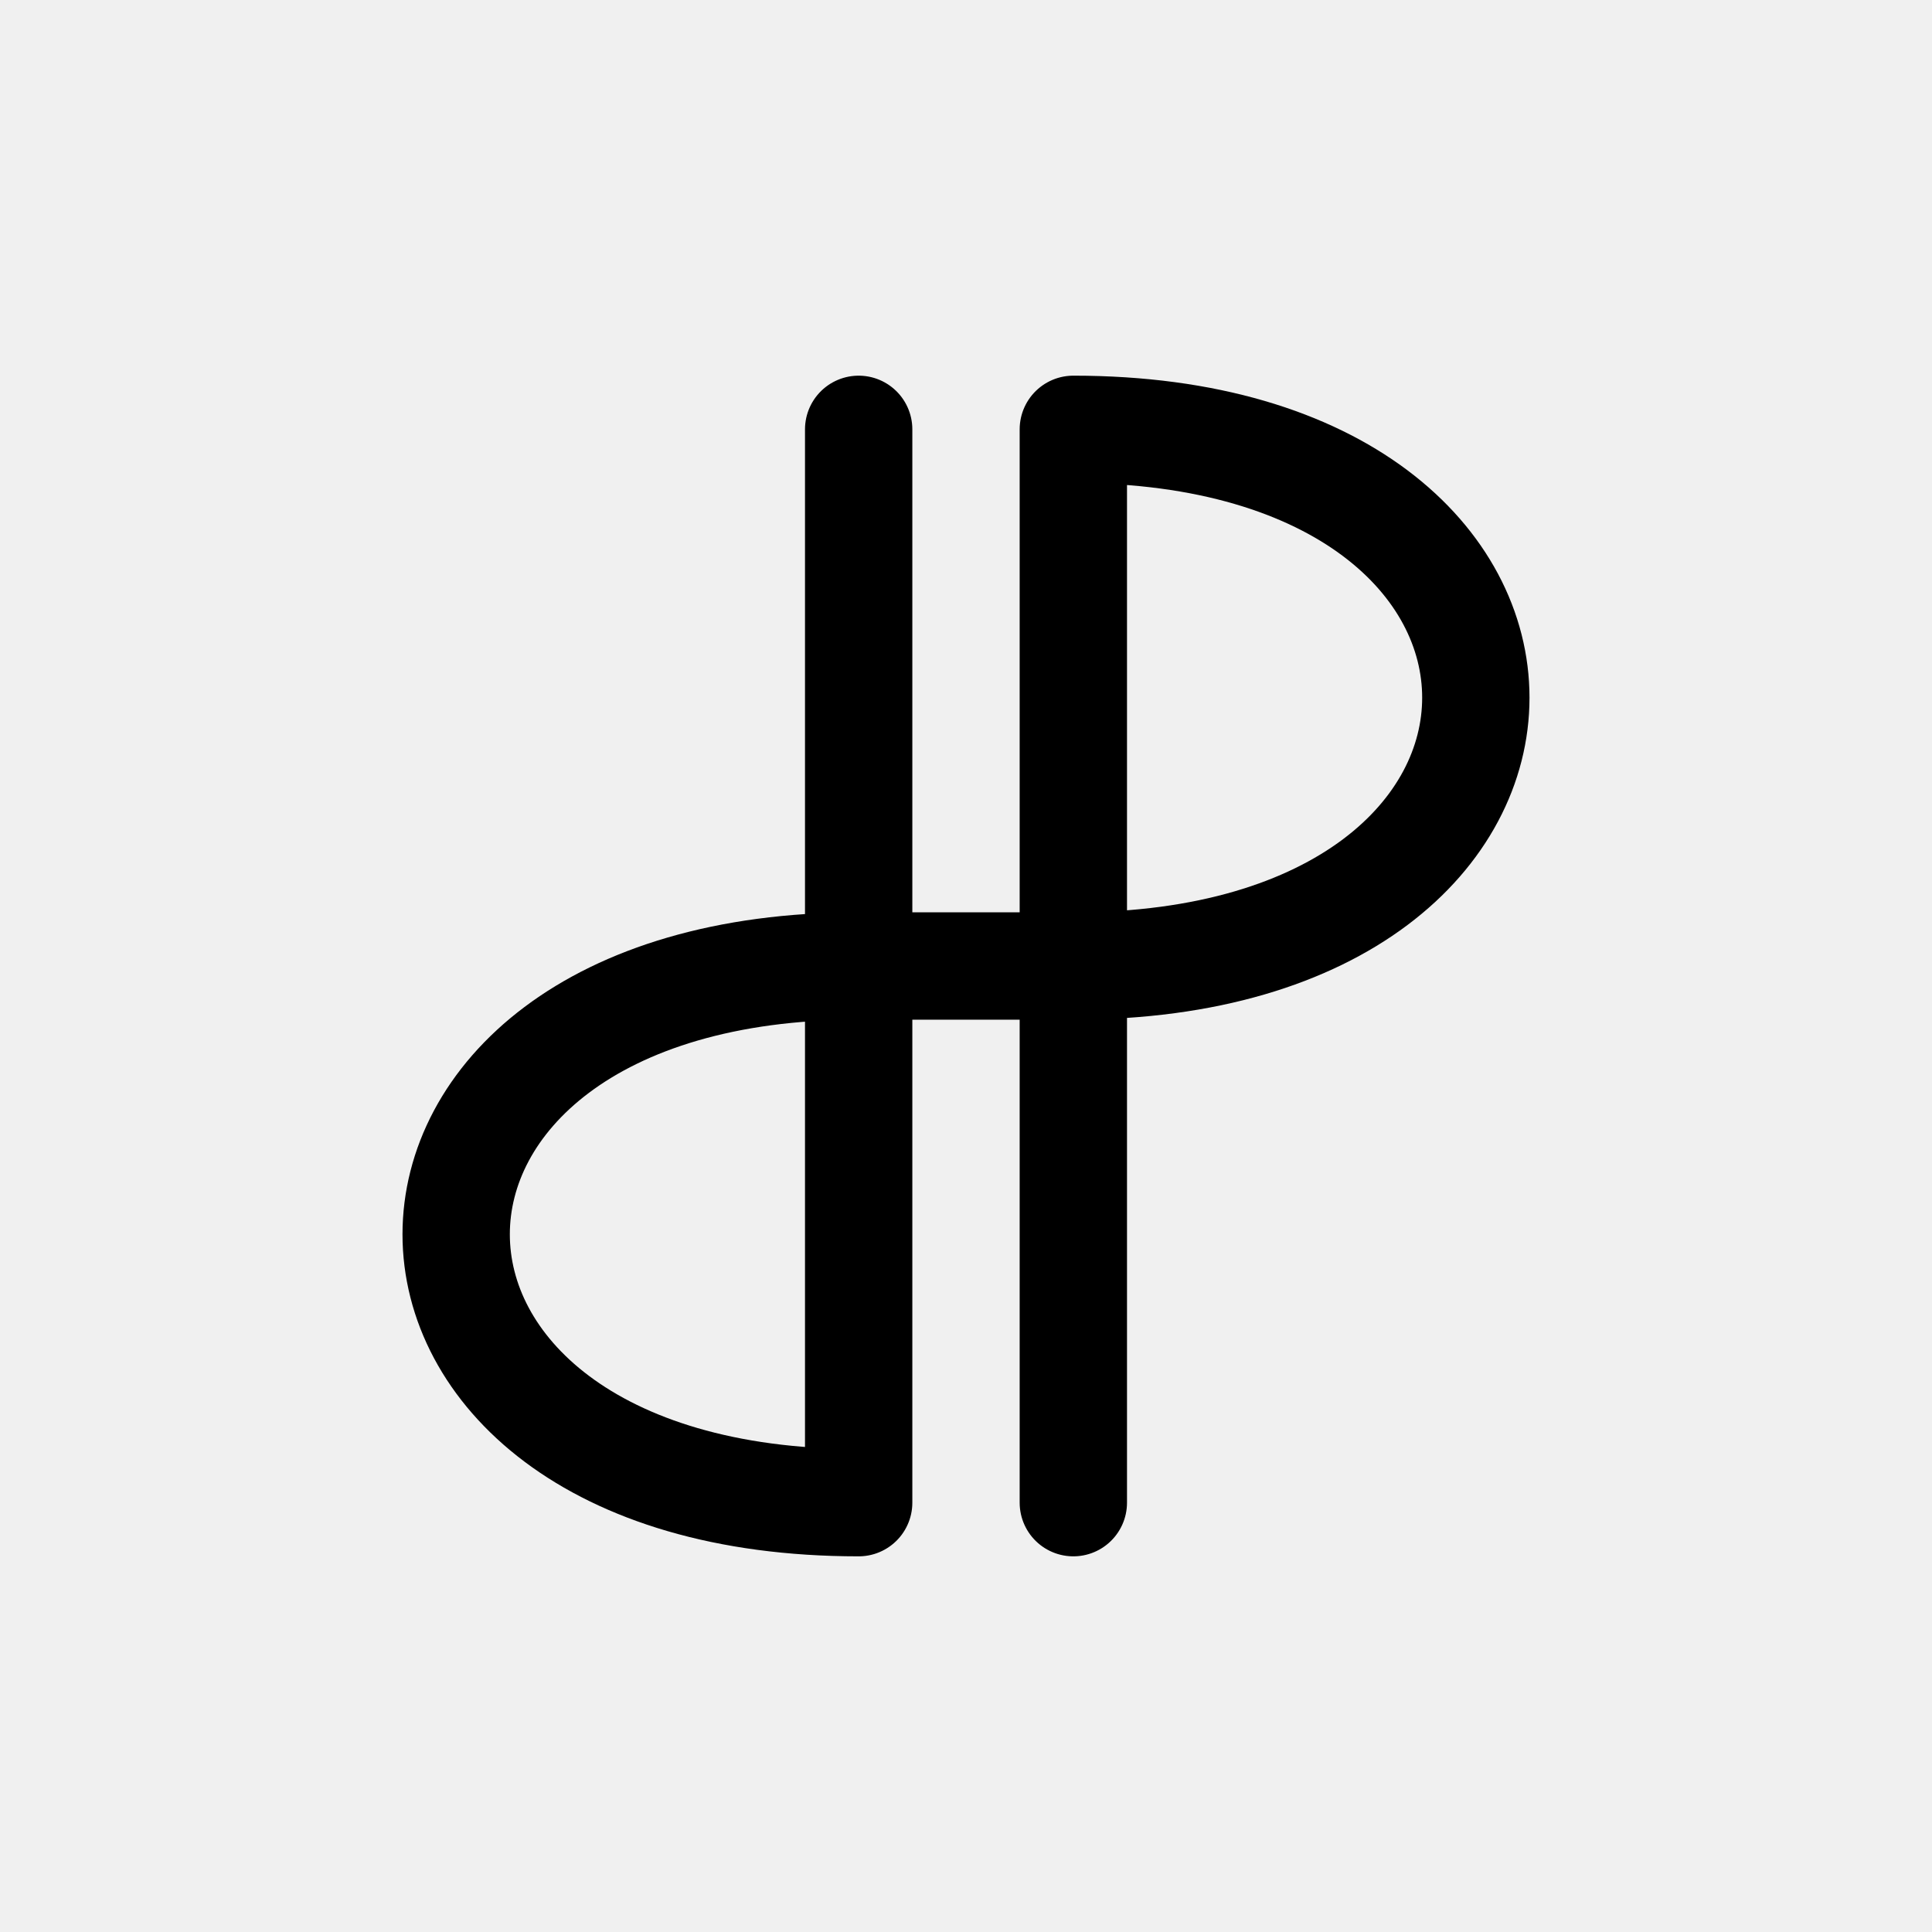
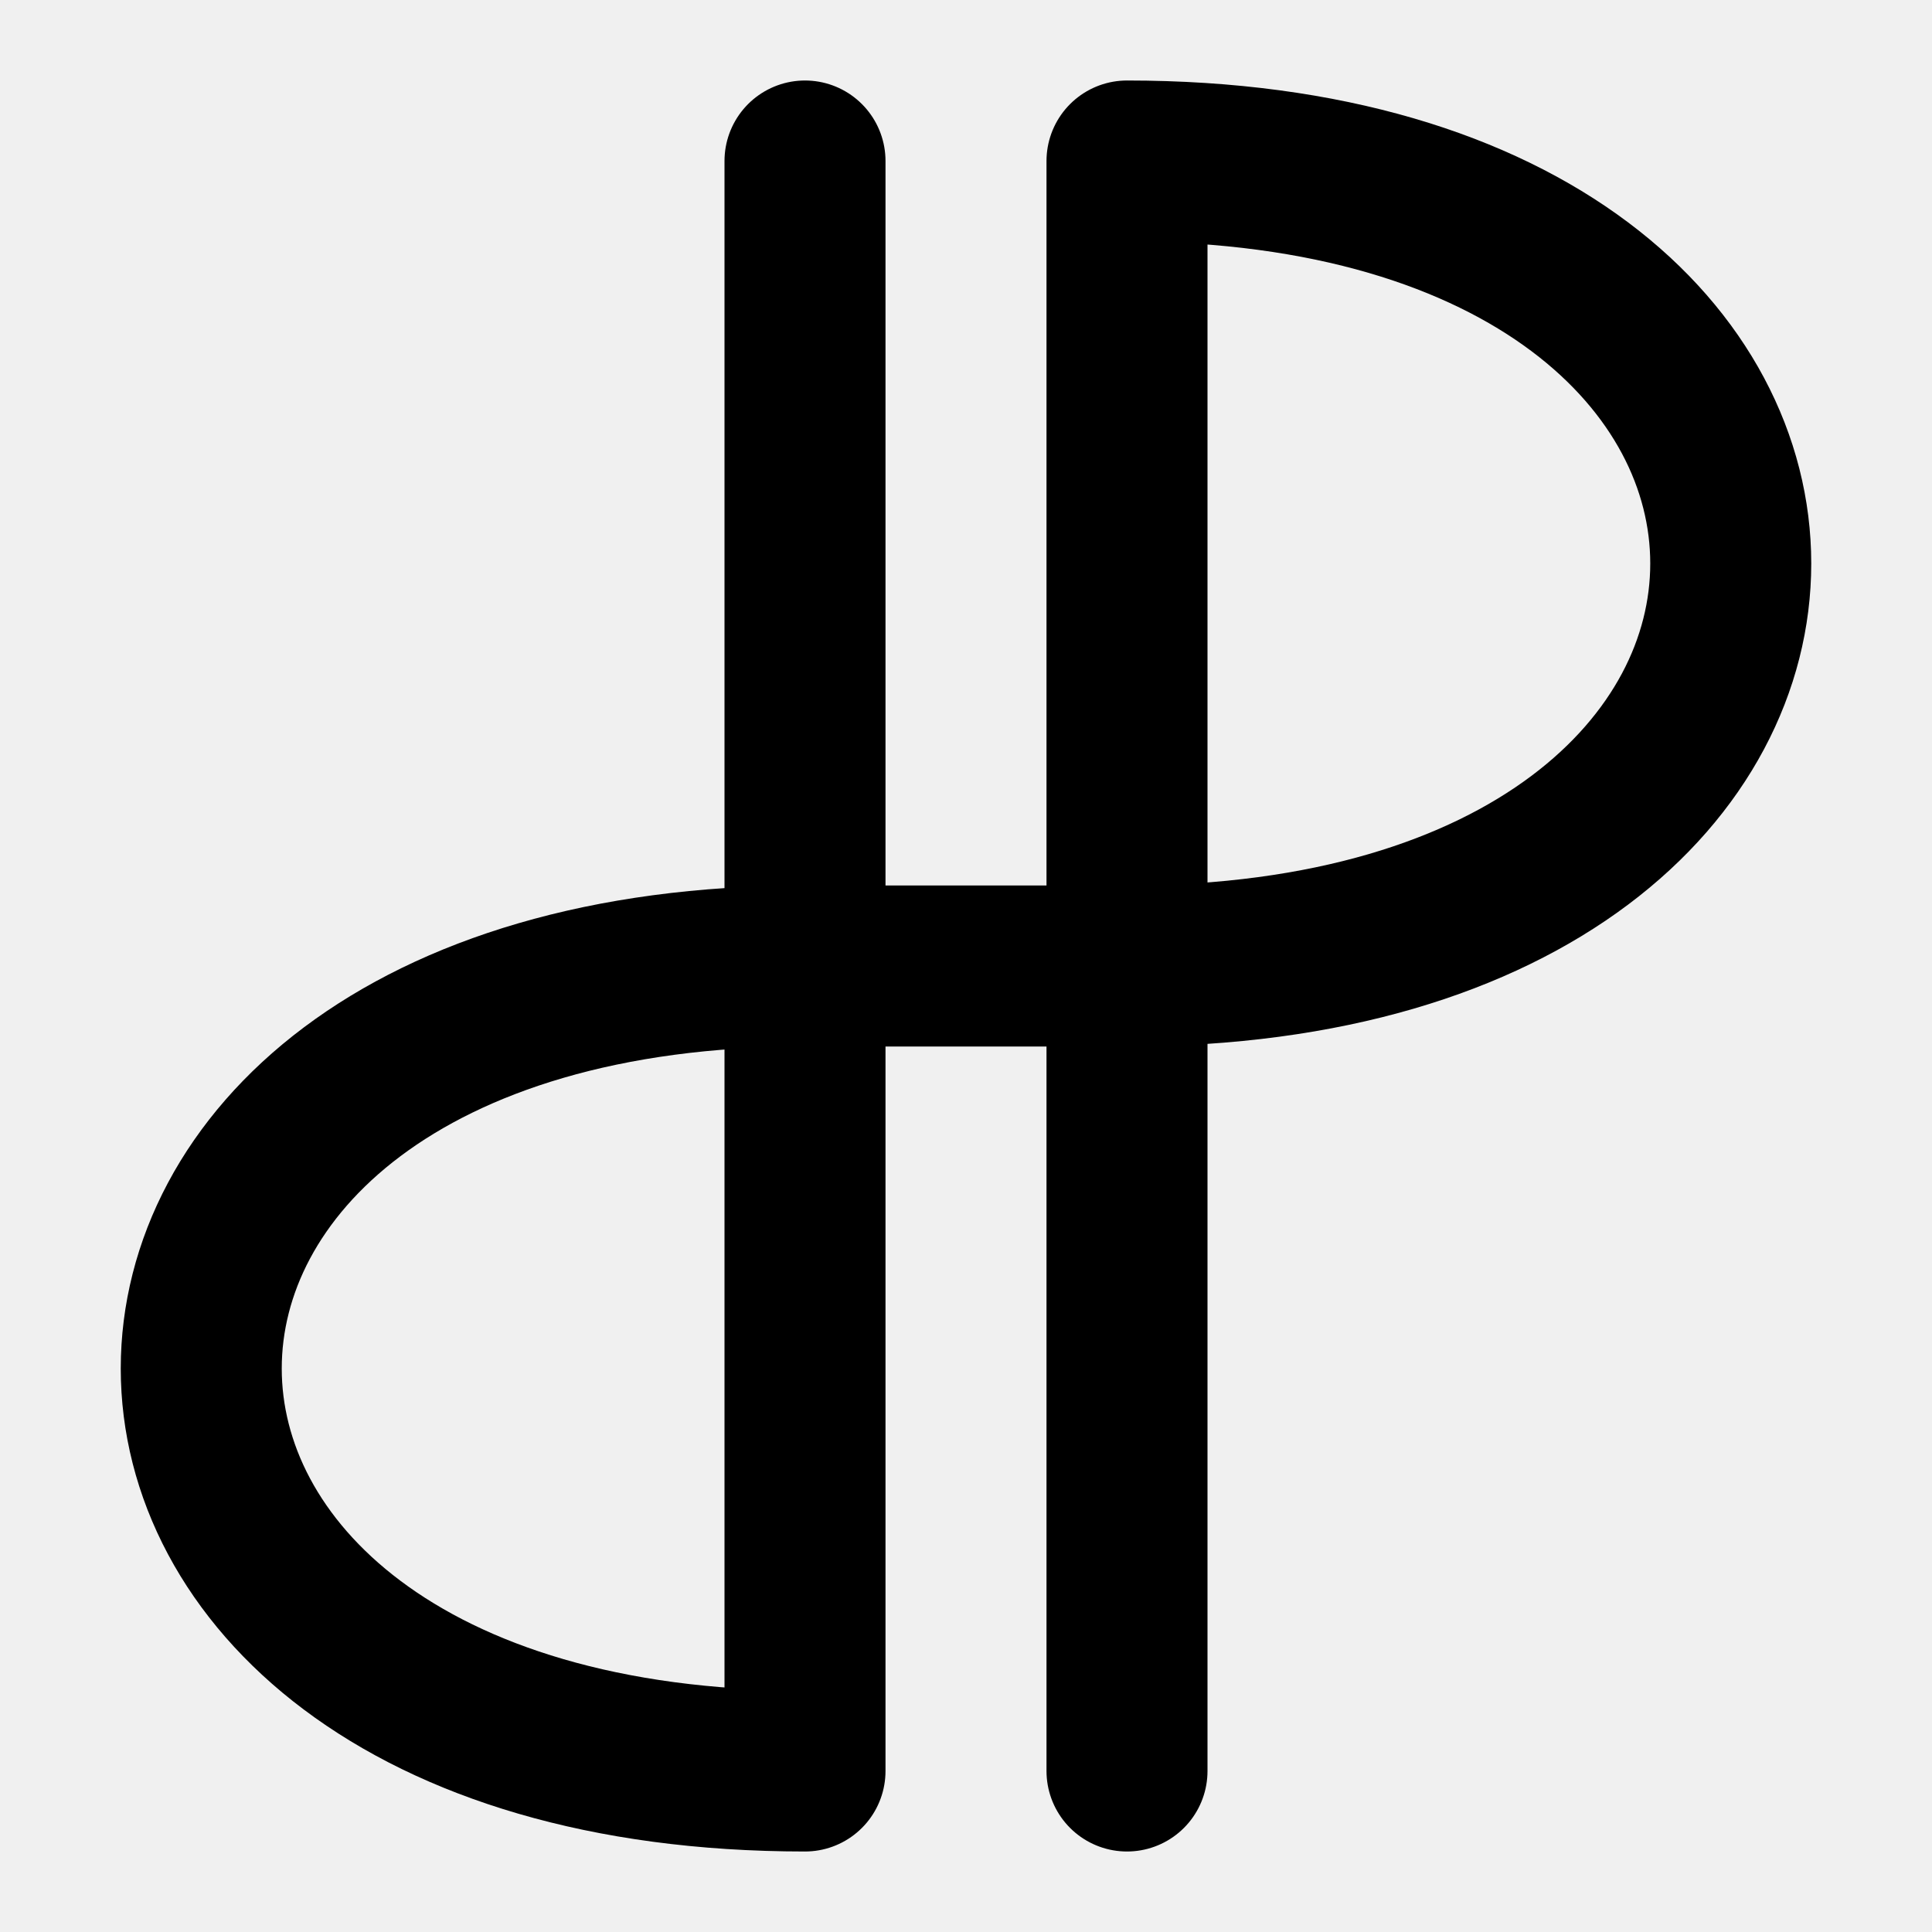
- <svg xmlns="http://www.w3.org/2000/svg" viewBox="0 0 18 18" fill="none" stroke-width="1" stroke-linecap="round" stroke-linejoin="round">
+ <svg xmlns="http://www.w3.org/2000/svg" viewBox="0 0 12 12" fill="none" stroke="currentColor" stroke-width="1" stroke-linecap="round" stroke-linejoin="round">
  <style>
    svg {
      stroke: black;
    }
    @media (prefers-color-scheme: dark) {
      :root {
        color-scheme: dark;
      }
      svg {
        stroke: white;
      }
    }
  </style>
-   <path d="M8,4 v10 c-5,0 -5,-5 0,-5 h2 c5,0 5,-5 0,-5 v10" />
+   <path d="m5,1 v10 c-5,0 -5,-5 0,-5 h2 c5,0 5,-5 0,-5 v10" />
</svg>
